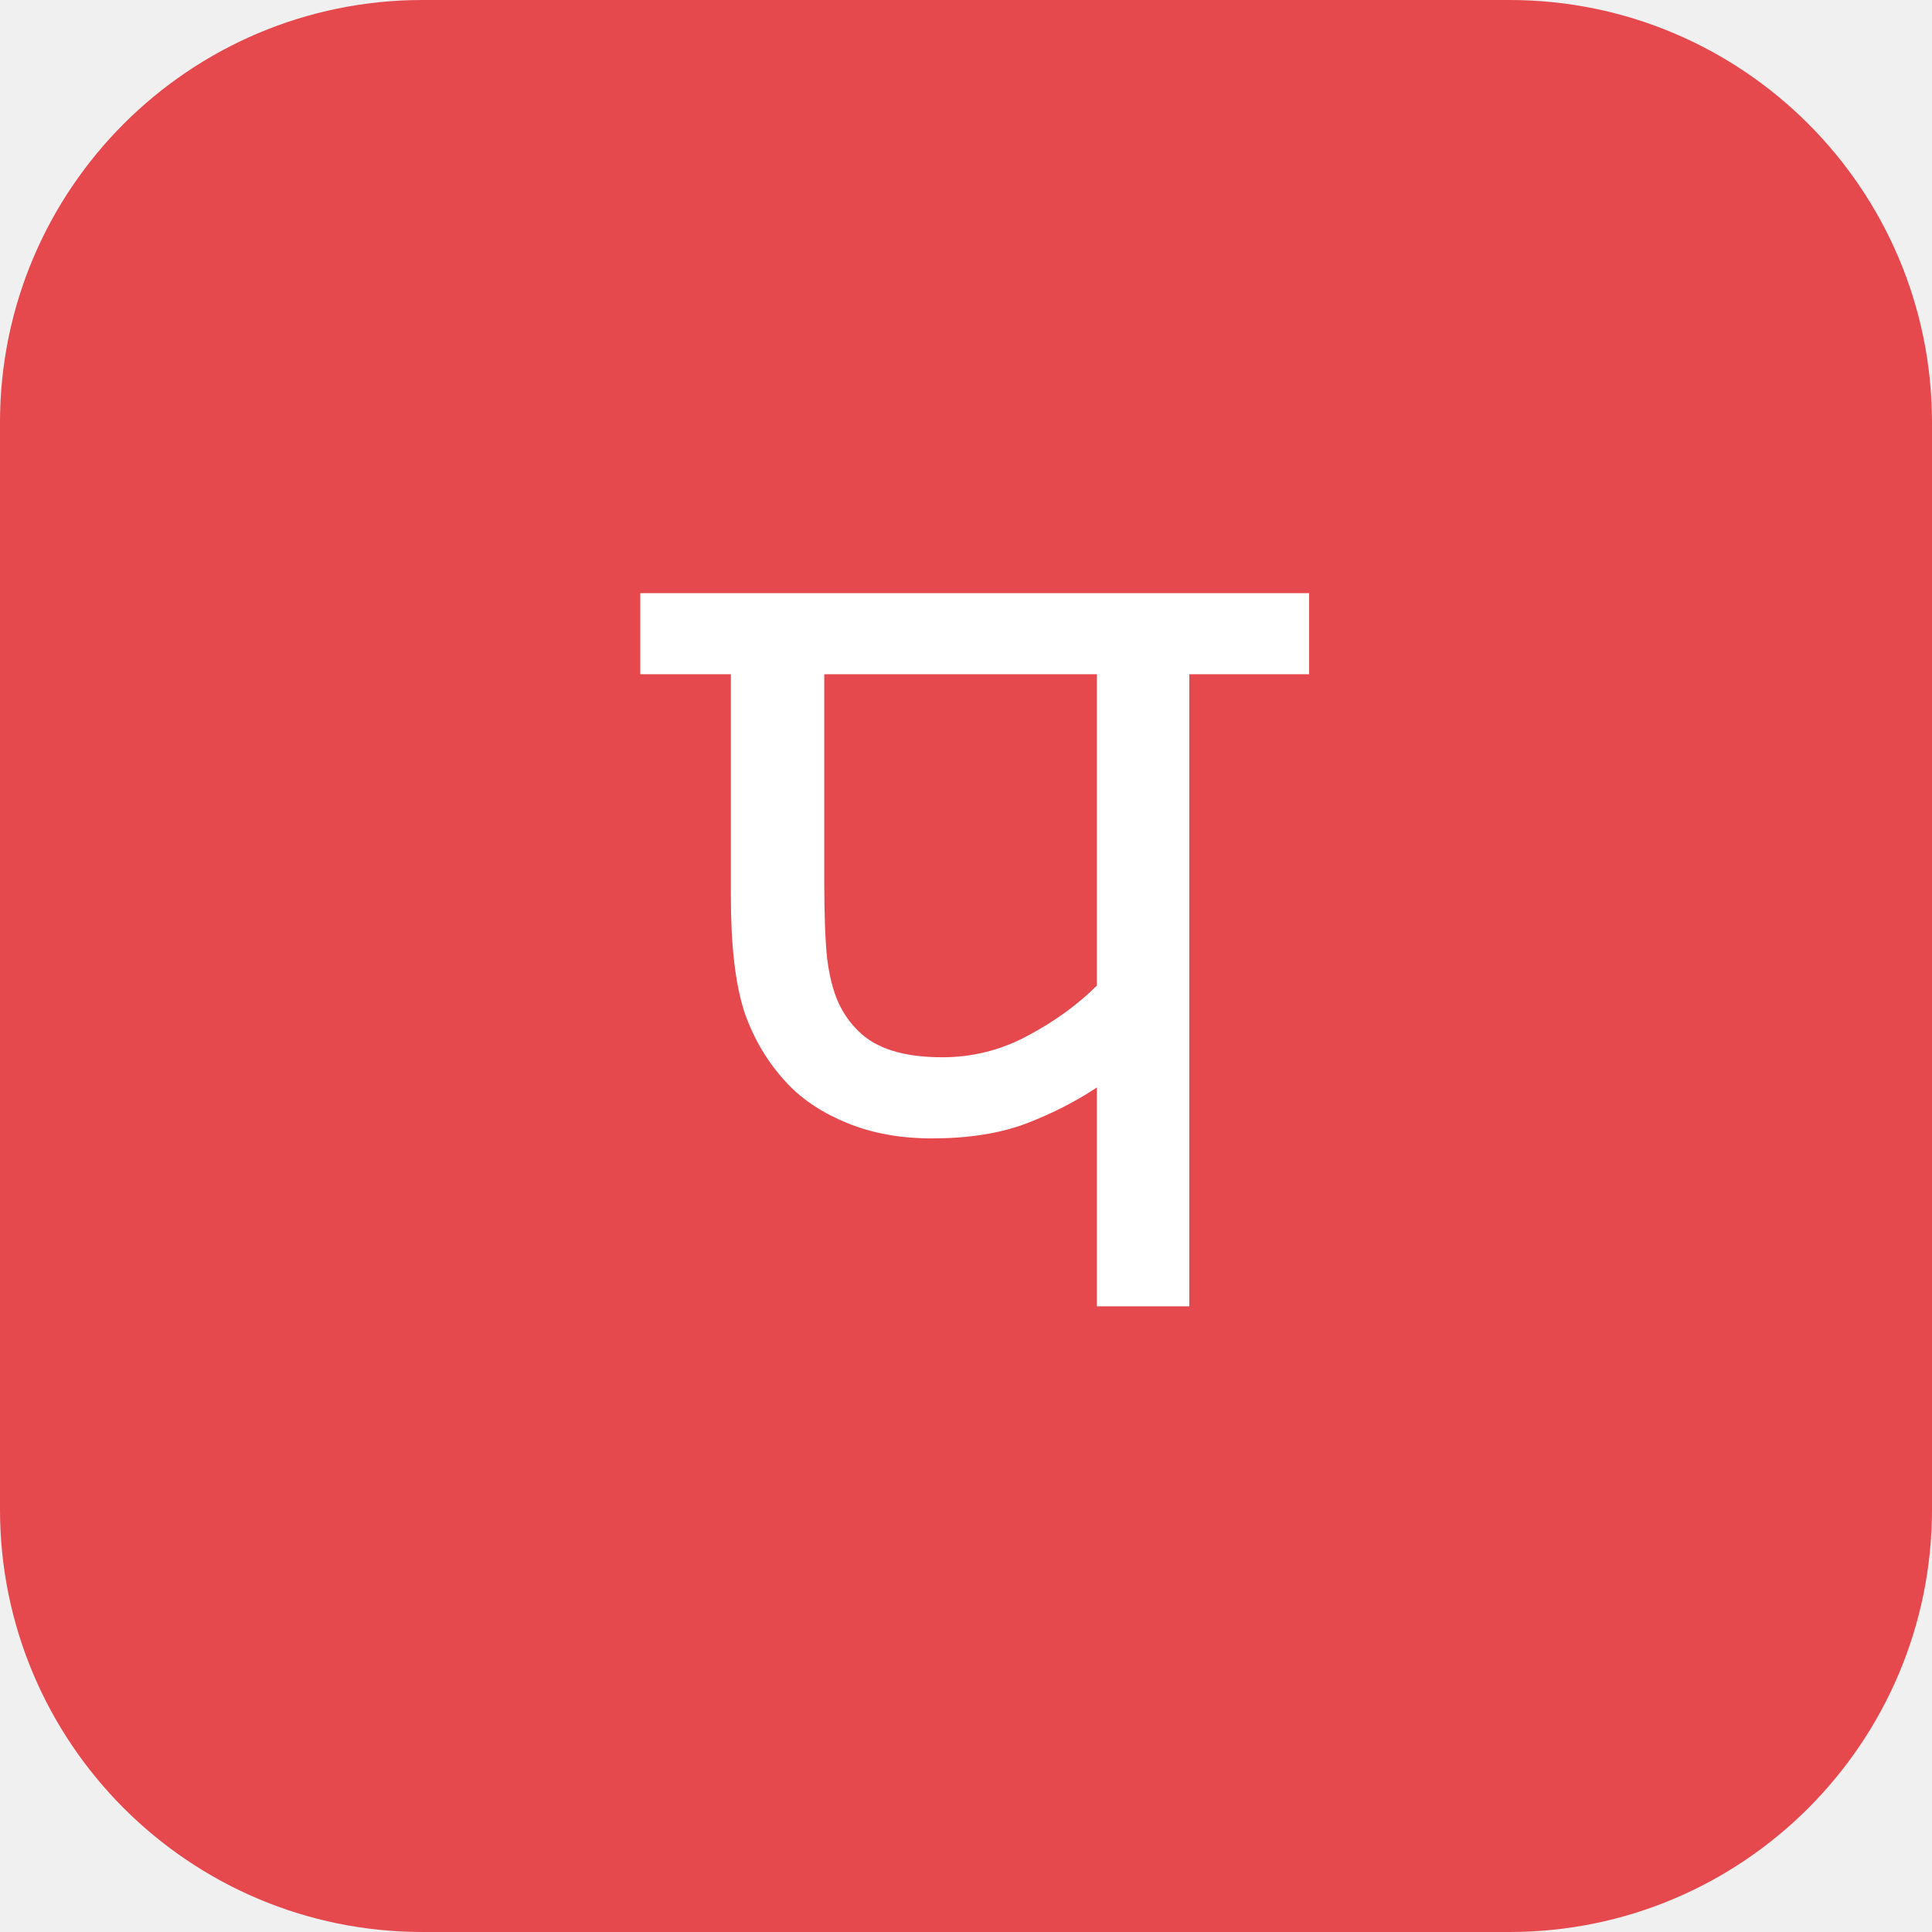
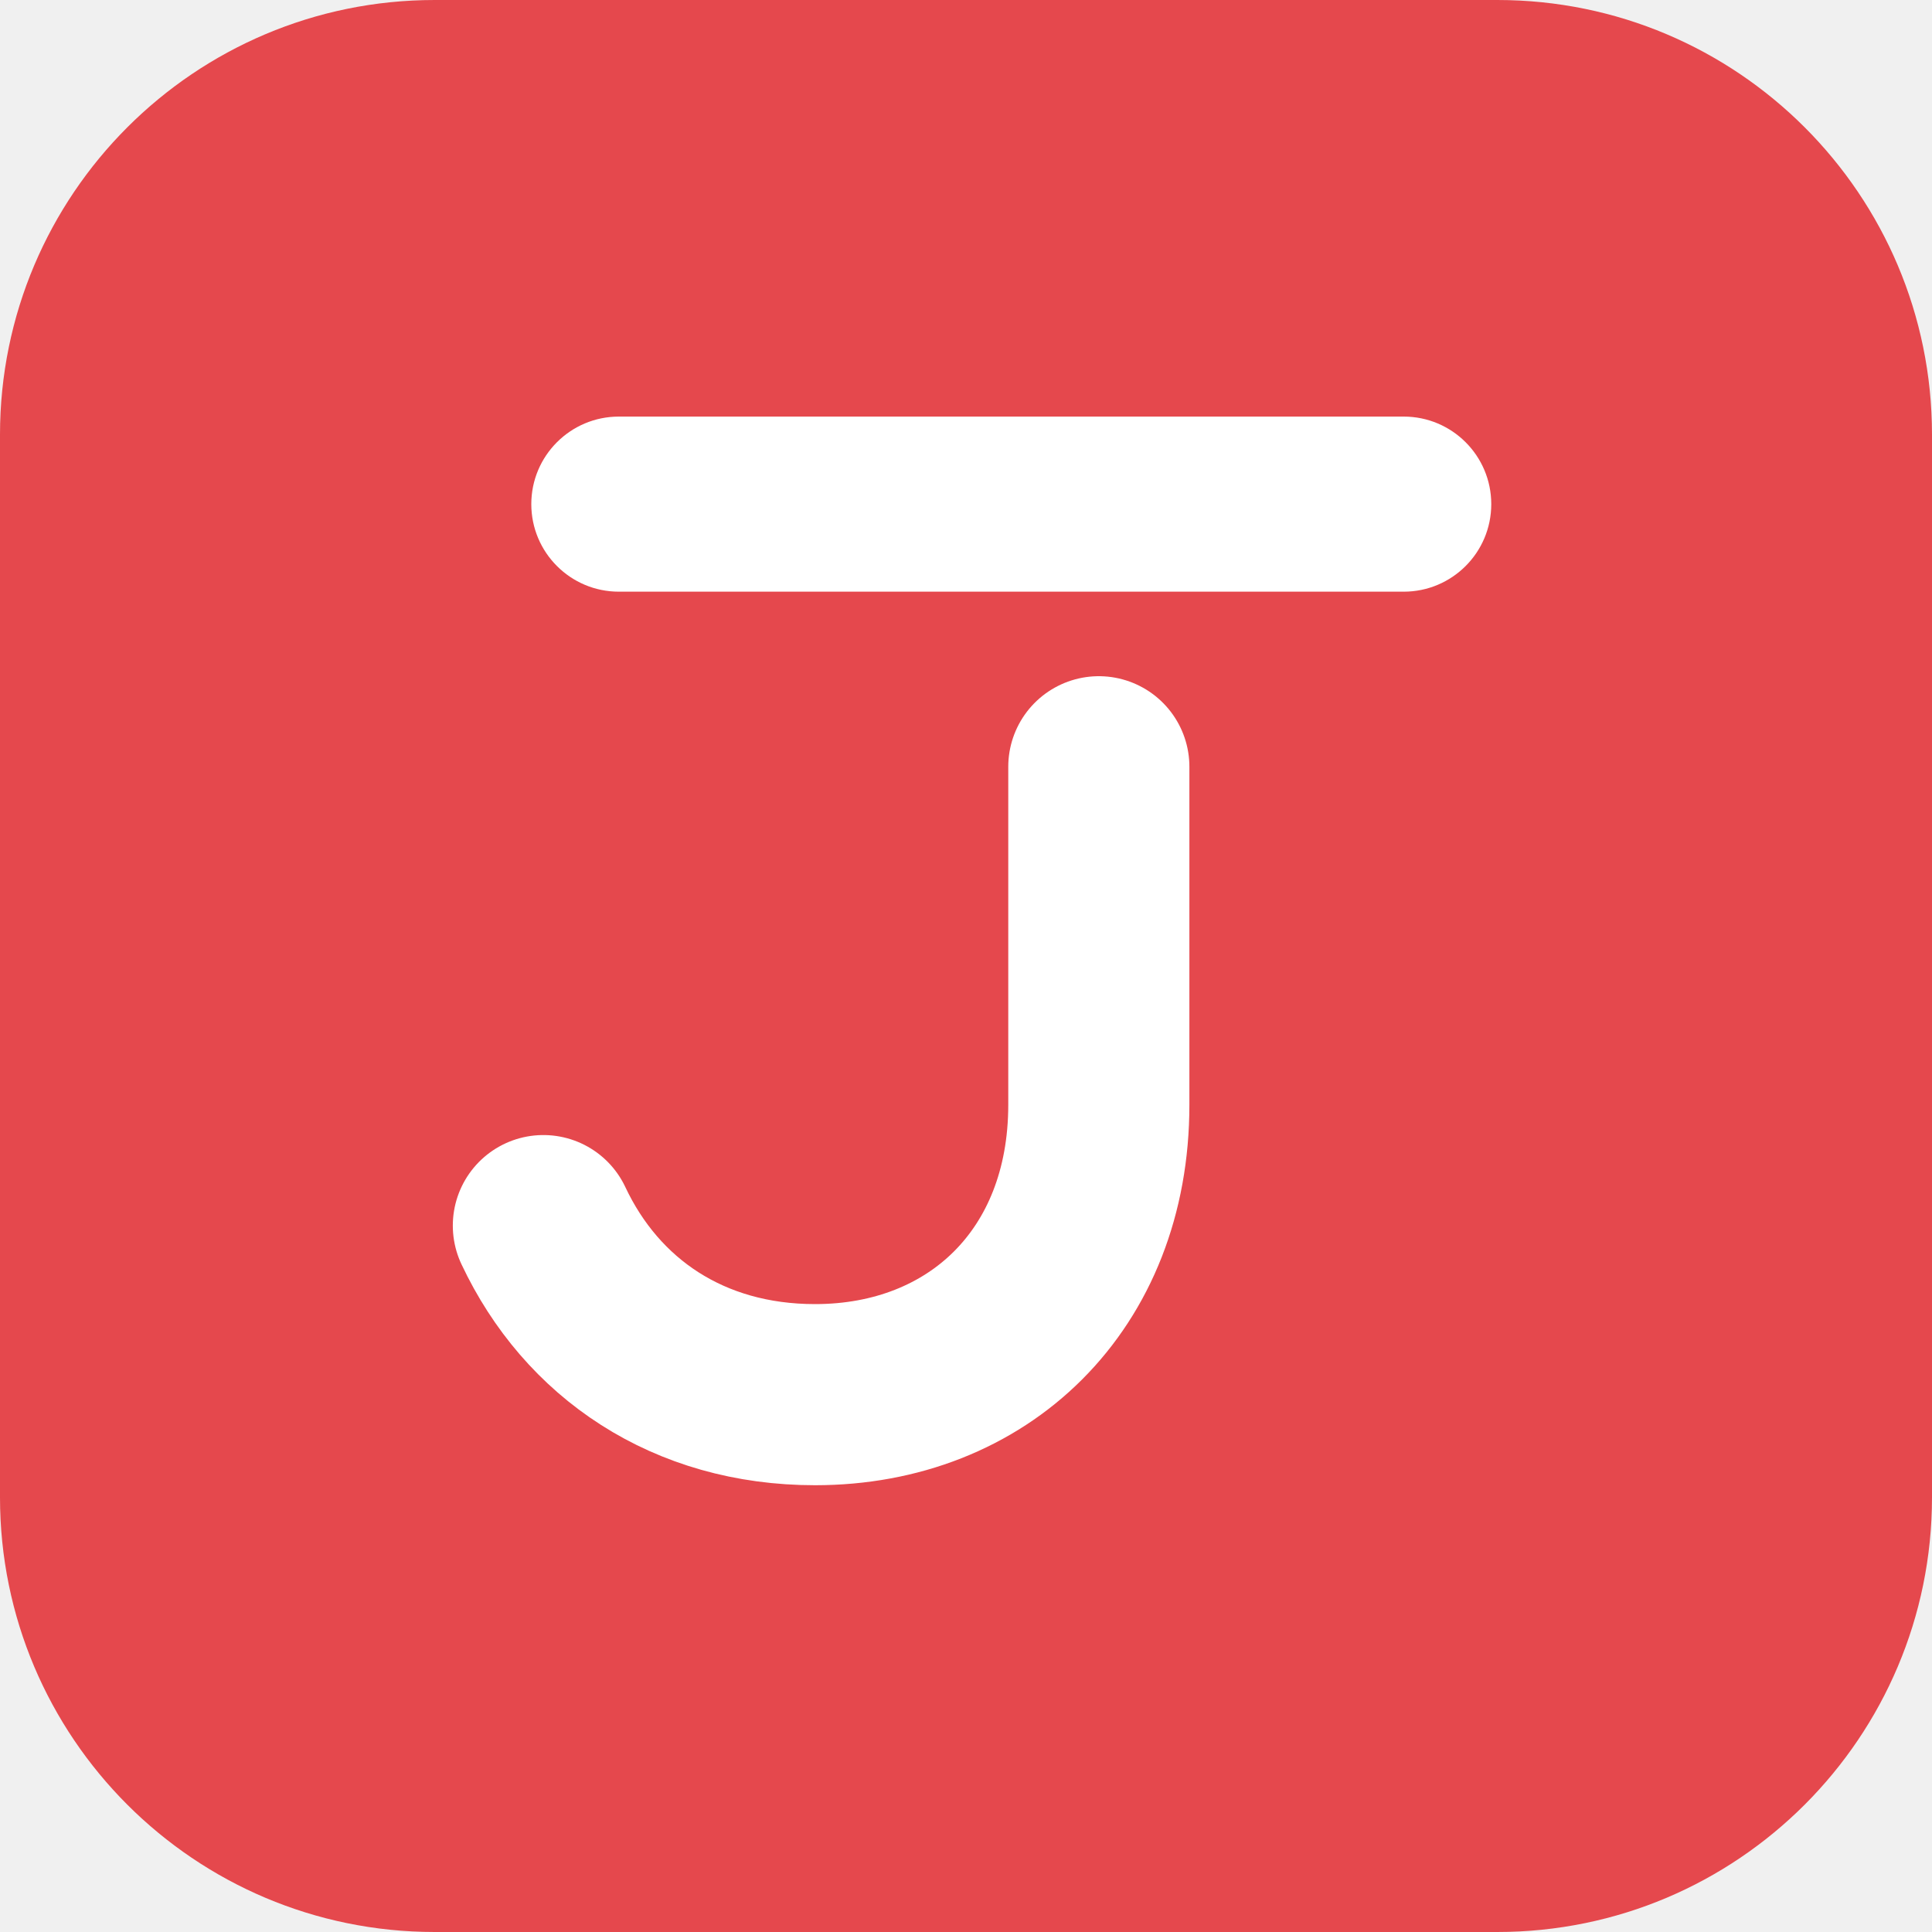
<svg xmlns="http://www.w3.org/2000/svg" viewBox="0 0 32 32" role="img" aria-label="Puja Set Nepal">
-   <rect width="32" height="32" rx="7" fill="#E5484D" />
-   <text x="16" y="17" text-anchor="middle" dominant-baseline="central" font-family="Noto Sans Devanagari, Noto Sans, system-ui, sans-serif" font-size="19" font-weight="500" fill="#ffffff">प</text>
+   <rect width="32" height="32" rx="7.2" fill="#E5484D" />
+   <rect x="8.8" y="6.9" width="15.9" height="2.9" rx="1.45" fill="#FFFFFF" />
+   <path d="M18.2 12.7 V18.3 C18.2 21.2 16.2 23.1 13.5 23.1 C11.4 23.1 9.8 22 9 20.3" fill="none" stroke="#FFFFFF" stroke-width="3" stroke-linecap="round" stroke-linejoin="round" />
</svg>
